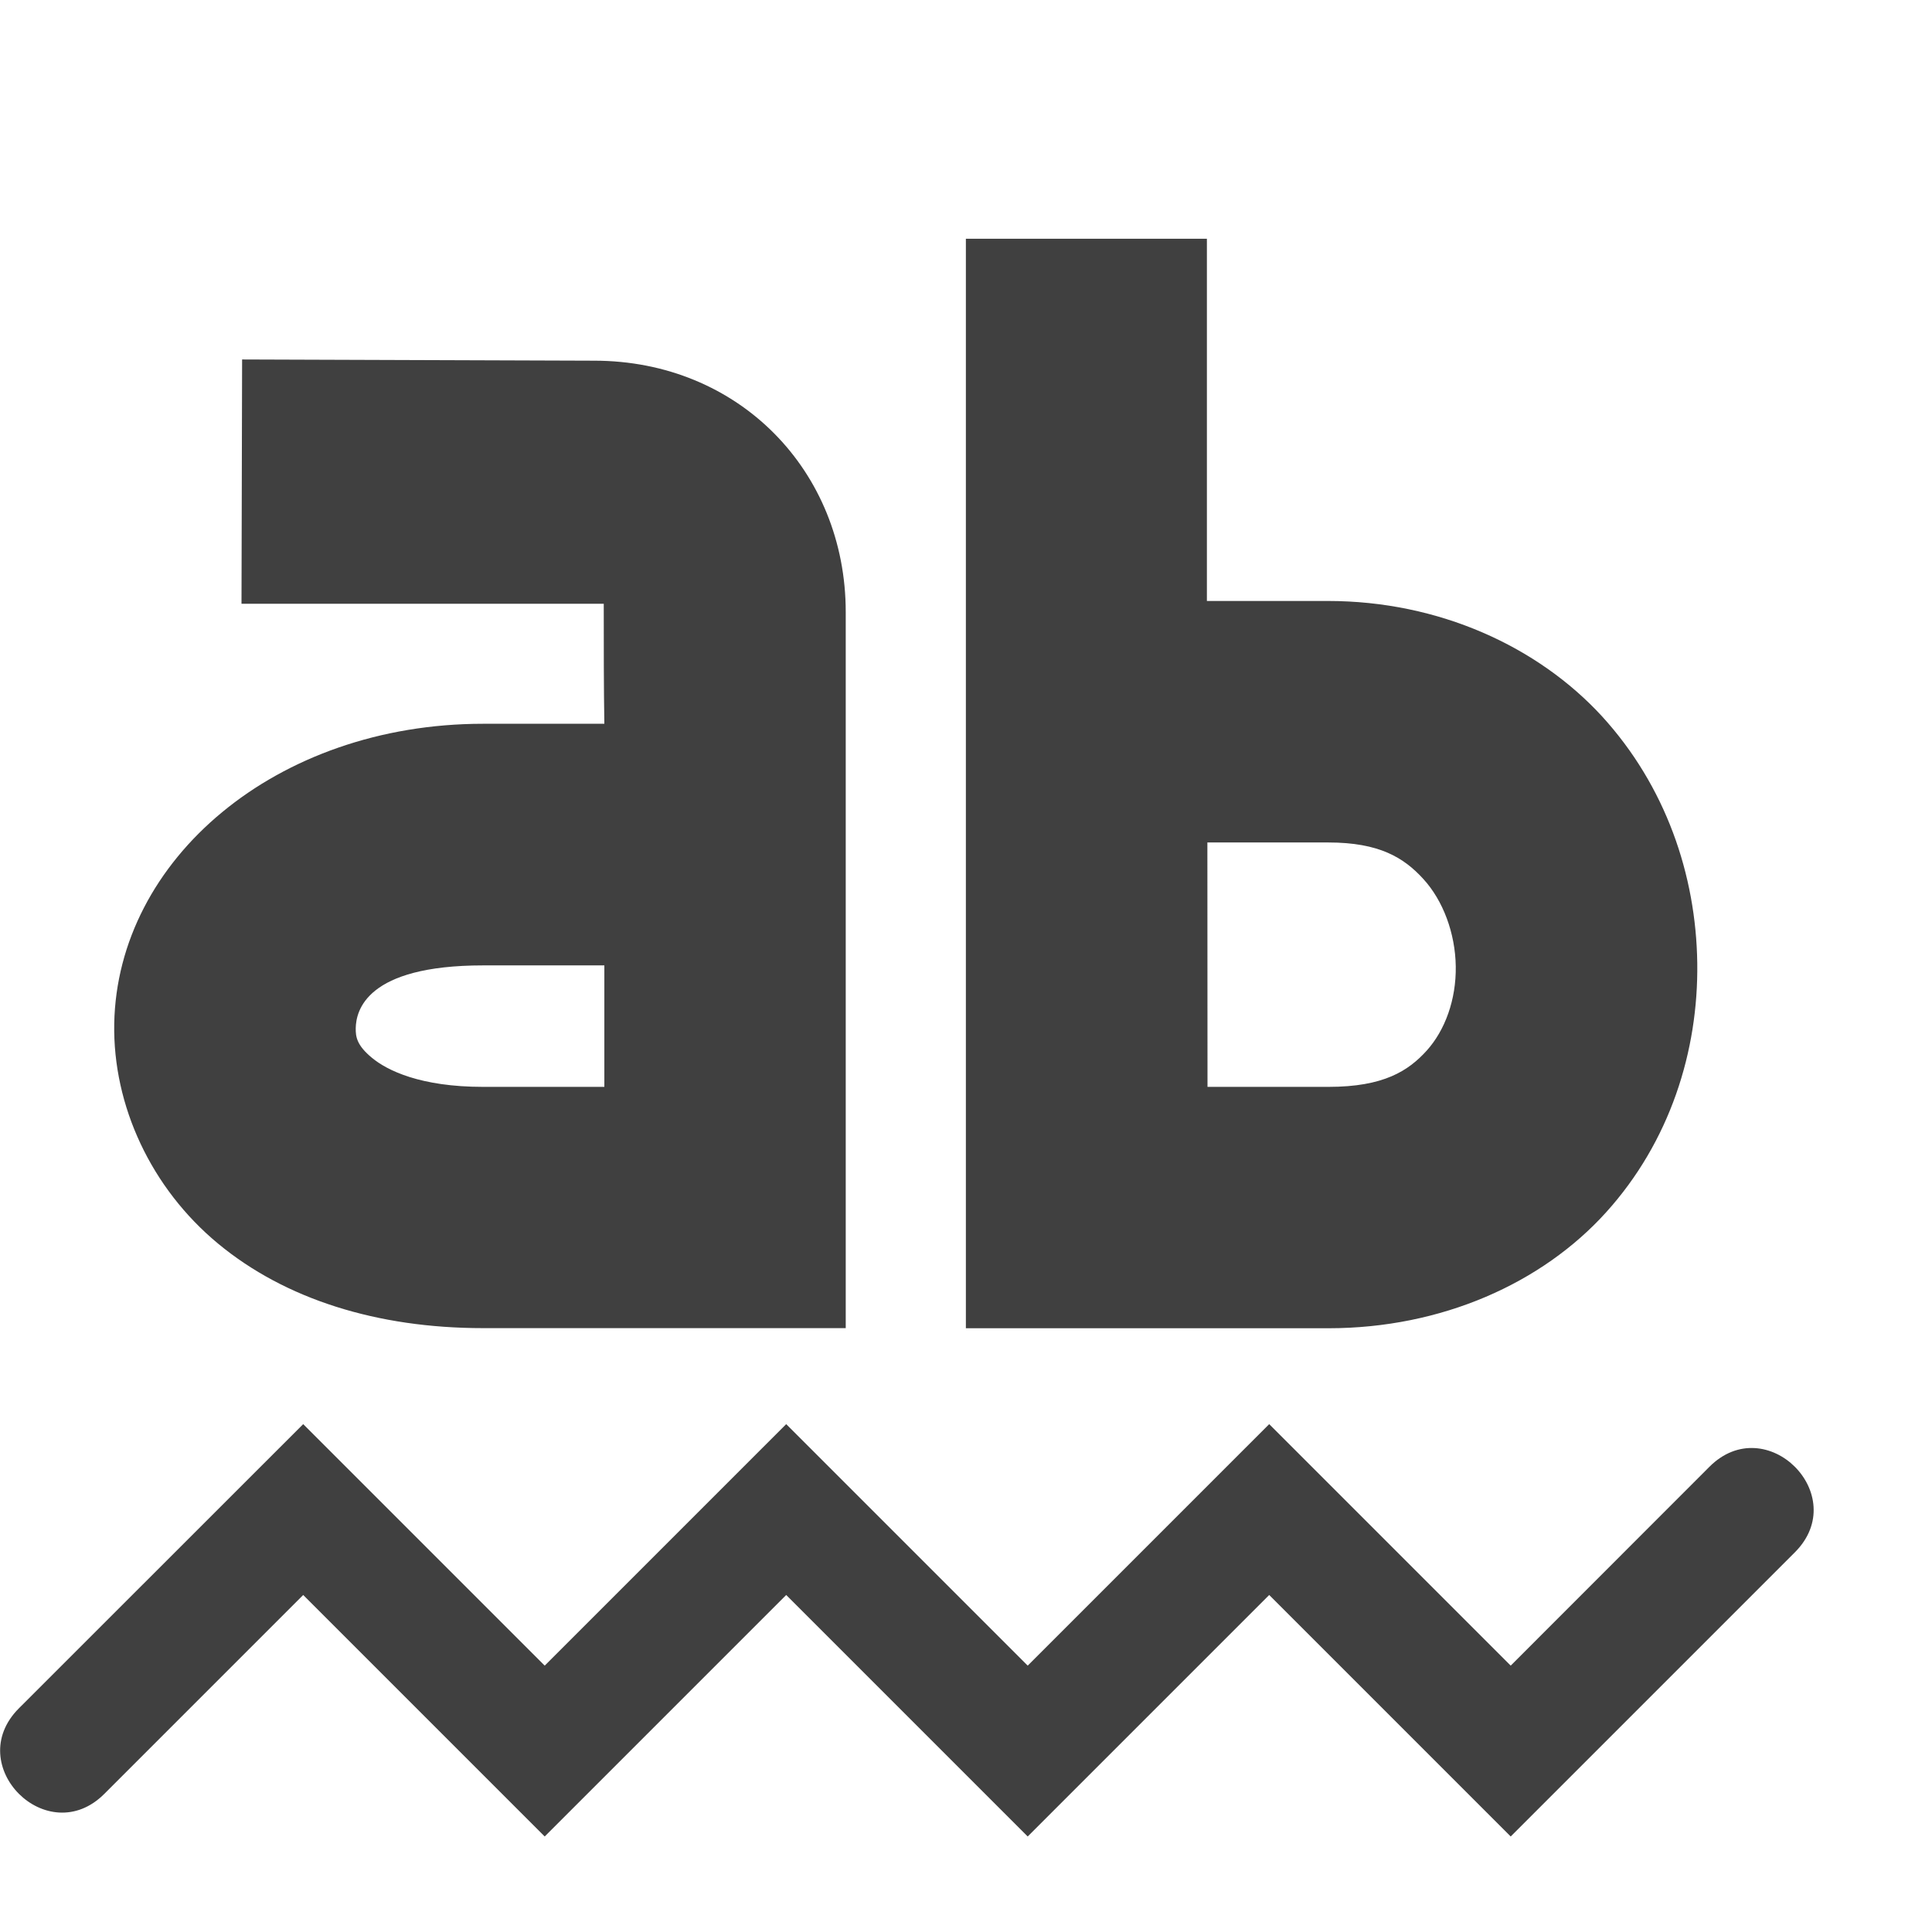
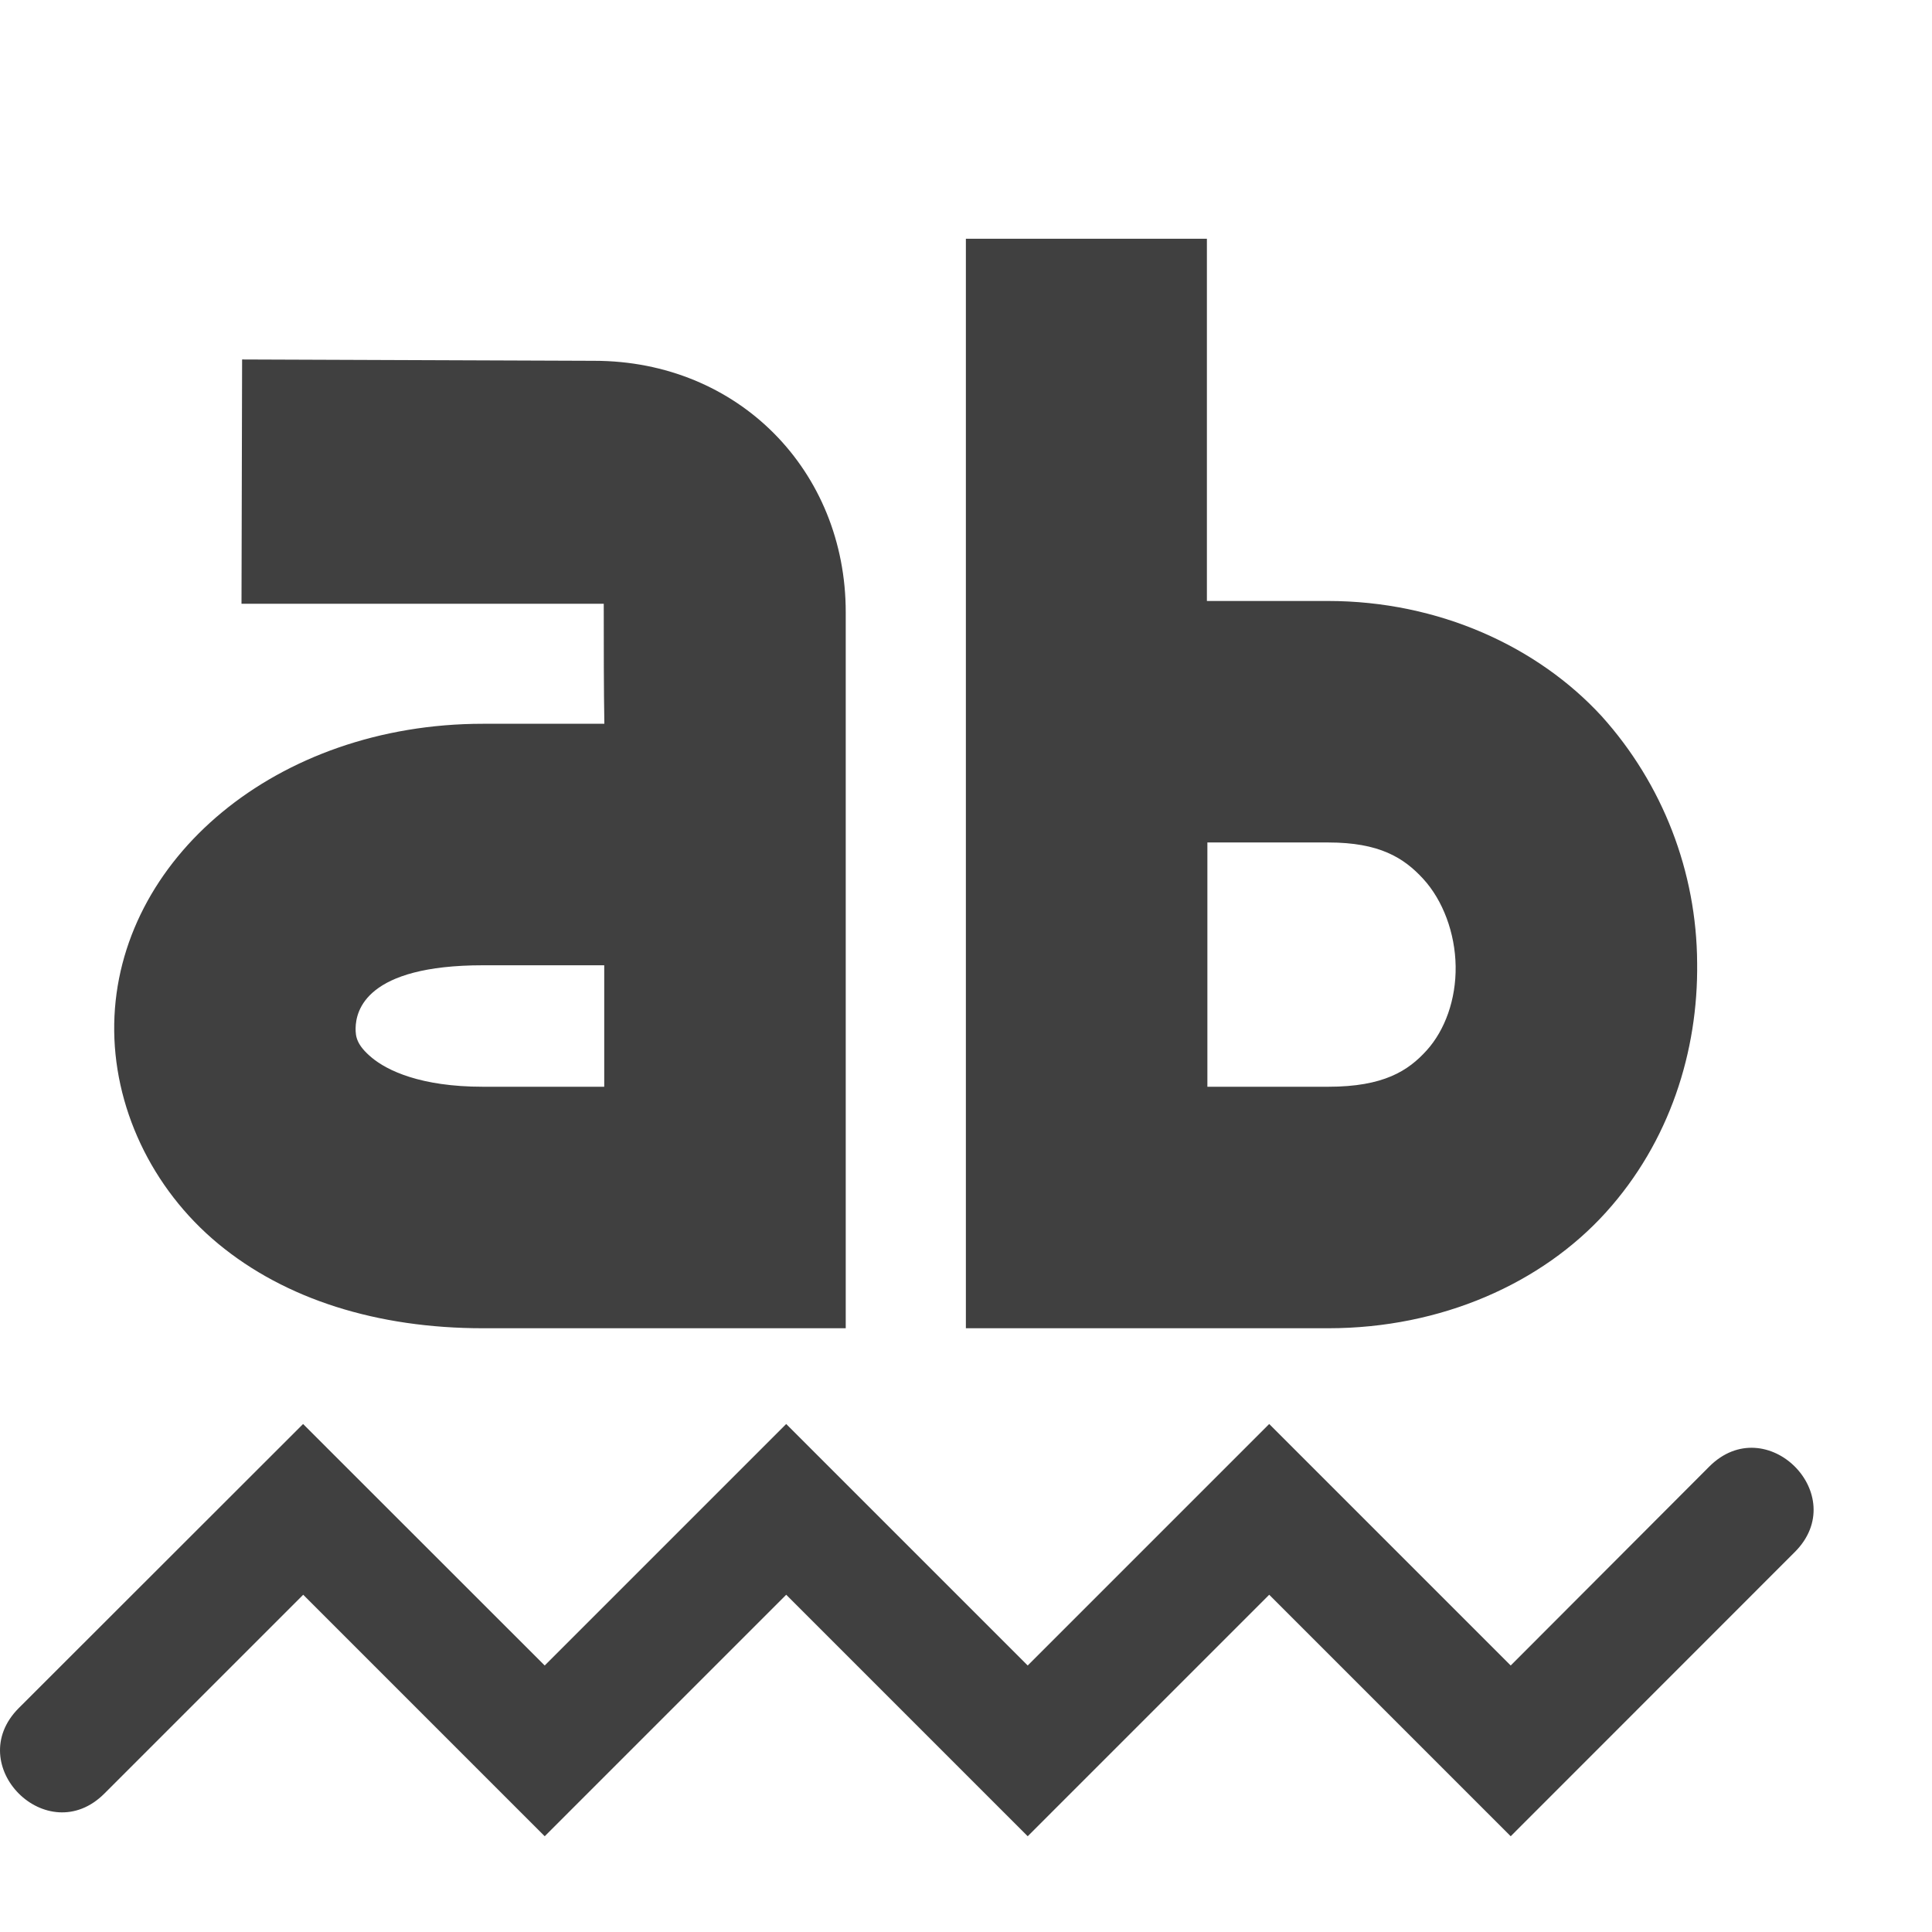
- <svg xmlns="http://www.w3.org/2000/svg" height="16" viewBox="0 0 16 16" width="16">
-   <path d="m7.999 1.977v9.023h3.002c.939 0 1.769-.373 2.299-.959.53-.586.766-1.337.756-2.066-.01-.73-.262-1.466-.789-2.043-.53-.577-1.35-.955-2.27-.955h-1.002v-3zm-5.994 1-.005 2.023h3c0 .351 0 .712.005.994h-1.004c-1.716 0-3.03 1.125-3.055 2.484-.012.679.306 1.363.861 1.822.555.459 1.315.699 2.193.699h3.004v-5.93c0-1.171-.887-2.082-2.084-2.082zm7.994 4h1.002c.422 0 .626.126.787.303.162.177.264.447.268.723.004.276-.089.529-.24.697-.152.168-.356.301-.814.301h-1.002zm-5.998 1.018h1.004v1.006h-1.004c-.519 0-.794-.136-.92-.24-.126-.104-.136-.174-.135-.246.003-.144.085-.52 1.055-.52zm-1.49 3.799-2.355 2.354c-.471.473.238 1.18.709.707l1.646-1.646 2 2 2-2 2 2 2-2 2 2 2.354-2.354c.471-.473-.238-1.18-.709-.707l-1.645 1.646-2-2-2 2-2-2-2 2z" fill="#404040" />
+ <svg xmlns="http://www.w3.org/2000/svg" height="16" width="16">
+   <path d="M7.999 1.977V11H11c.938 0 1.769-.373 2.299-.959s.765-1.337.756-2.066a3.077 3.077 0 0 0-.79-2.043c-.53-.577-1.349-.955-2.269-.955H9.995v-3zm-5.994 1L2 5h3c0 .351 0 .712.005.994H4C2.285 5.994.97 7.12.946 8.478c-.012.68.306 1.363.862 1.823C2.363 10.76 3.123 11 4 11h3.004V5.07c0-1.17-.887-2.082-2.084-2.082zm7.994 4H11c.422 0 .625.125.787.302.162.177.264.447.268.723.004.276-.089.53-.24.697C11.663 8.867 11.46 9 11 9H9.999zM4 7.994h1.004V9H4c-.52 0-.794-.136-.92-.24-.126-.105-.136-.174-.135-.246.003-.144.085-.52 1.055-.52zm-1.49 3.799L.155 14.146c-.471.473.238 1.18.71.707l1.646-1.646 2 2 2-2 2 2 2-2 2 2 2.353-2.354c.472-.472-.237-1.18-.709-.707l-1.644 1.647-2-2-2 2-2-2-2 2z" fill="#404040" />
</svg>
